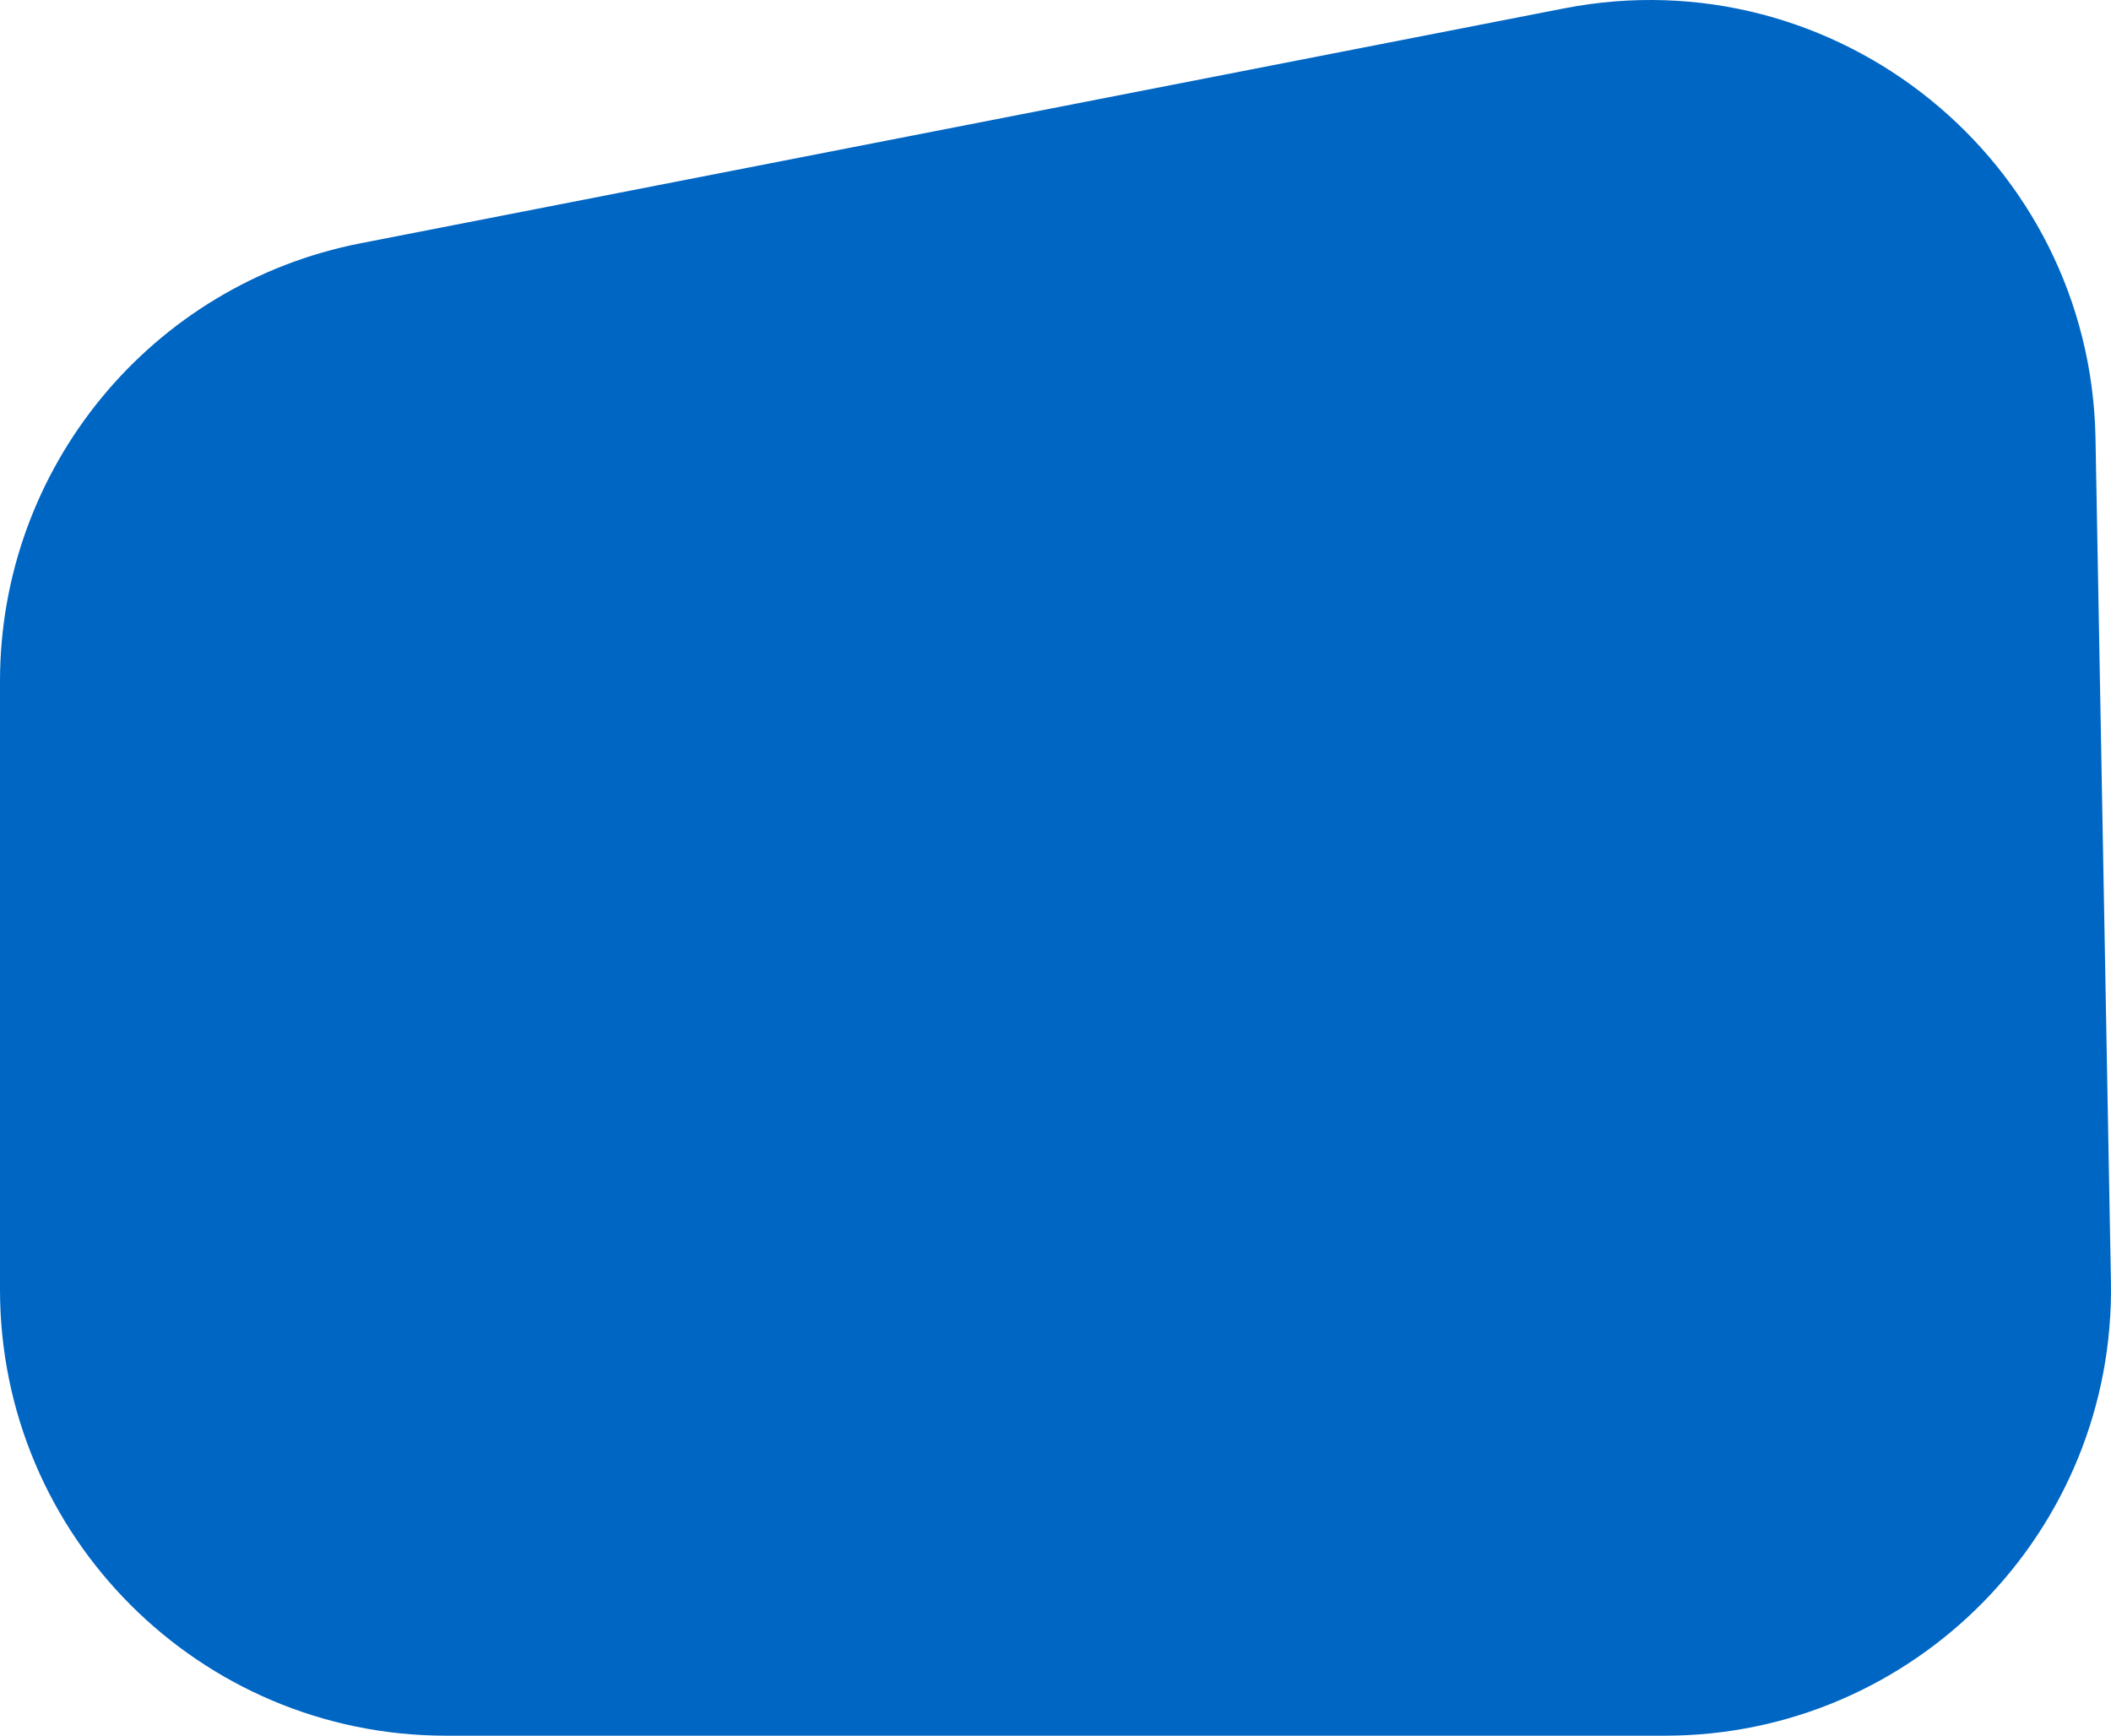
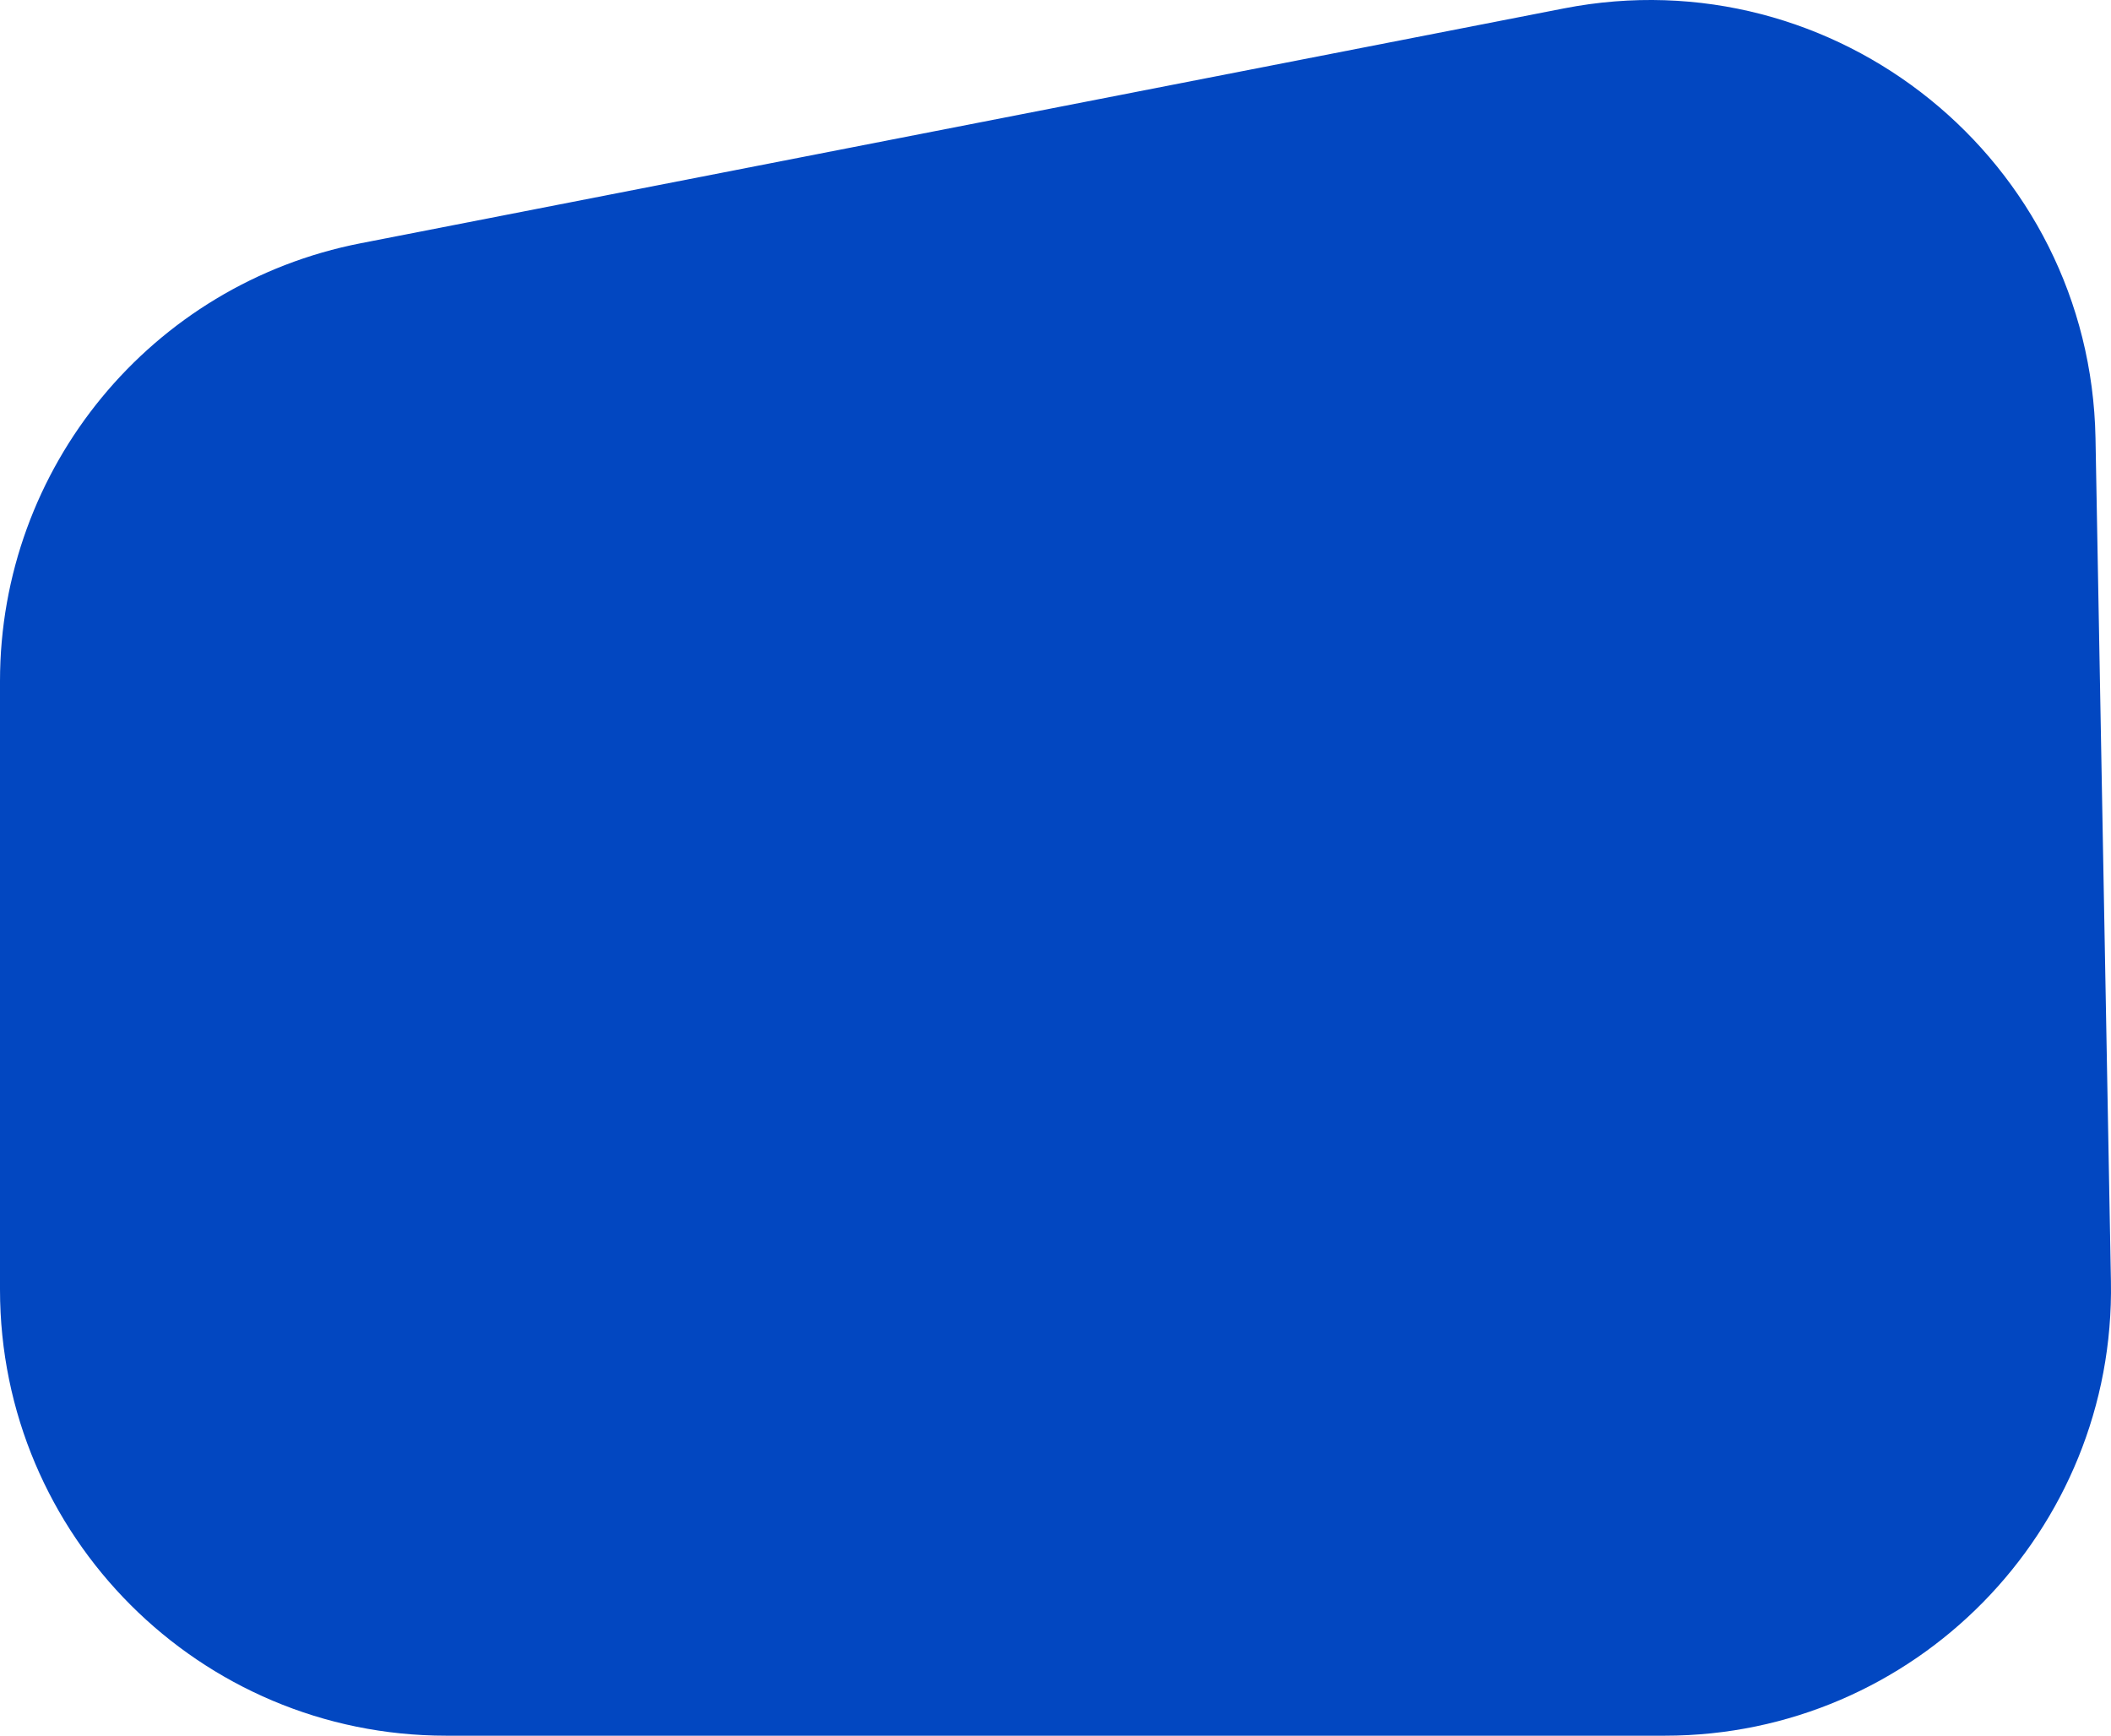
<svg xmlns="http://www.w3.org/2000/svg" preserveAspectRatio="none" overflow="visible" style="display: block;" width="189.262" height="155.622" viewBox="0 0 189.262 155.622" fill="none">
-   <path id="Rectangle 34624199" d="M0 61.069C0 41.932 13.555 25.476 32.337 21.81L140.216 0.753C164.624 -4.011 187.417 14.416 187.872 39.281L189.255 114.89C189.664 137.264 171.639 155.622 149.262 155.622H40C17.909 155.622 0 137.713 0 115.622L0 61.069Z" fill="#0066C4" />
+   <path id="Rectangle 34624199" d="M0 61.069C0 41.932 13.555 25.476 32.337 21.81L140.216 0.753C164.624 -4.011 187.417 14.416 187.872 39.281L189.255 114.89C189.664 137.264 171.639 155.622 149.262 155.622H40C17.909 155.622 0 137.713 0 115.622L0 61.069Z" fill="#0247C1" />
</svg>
